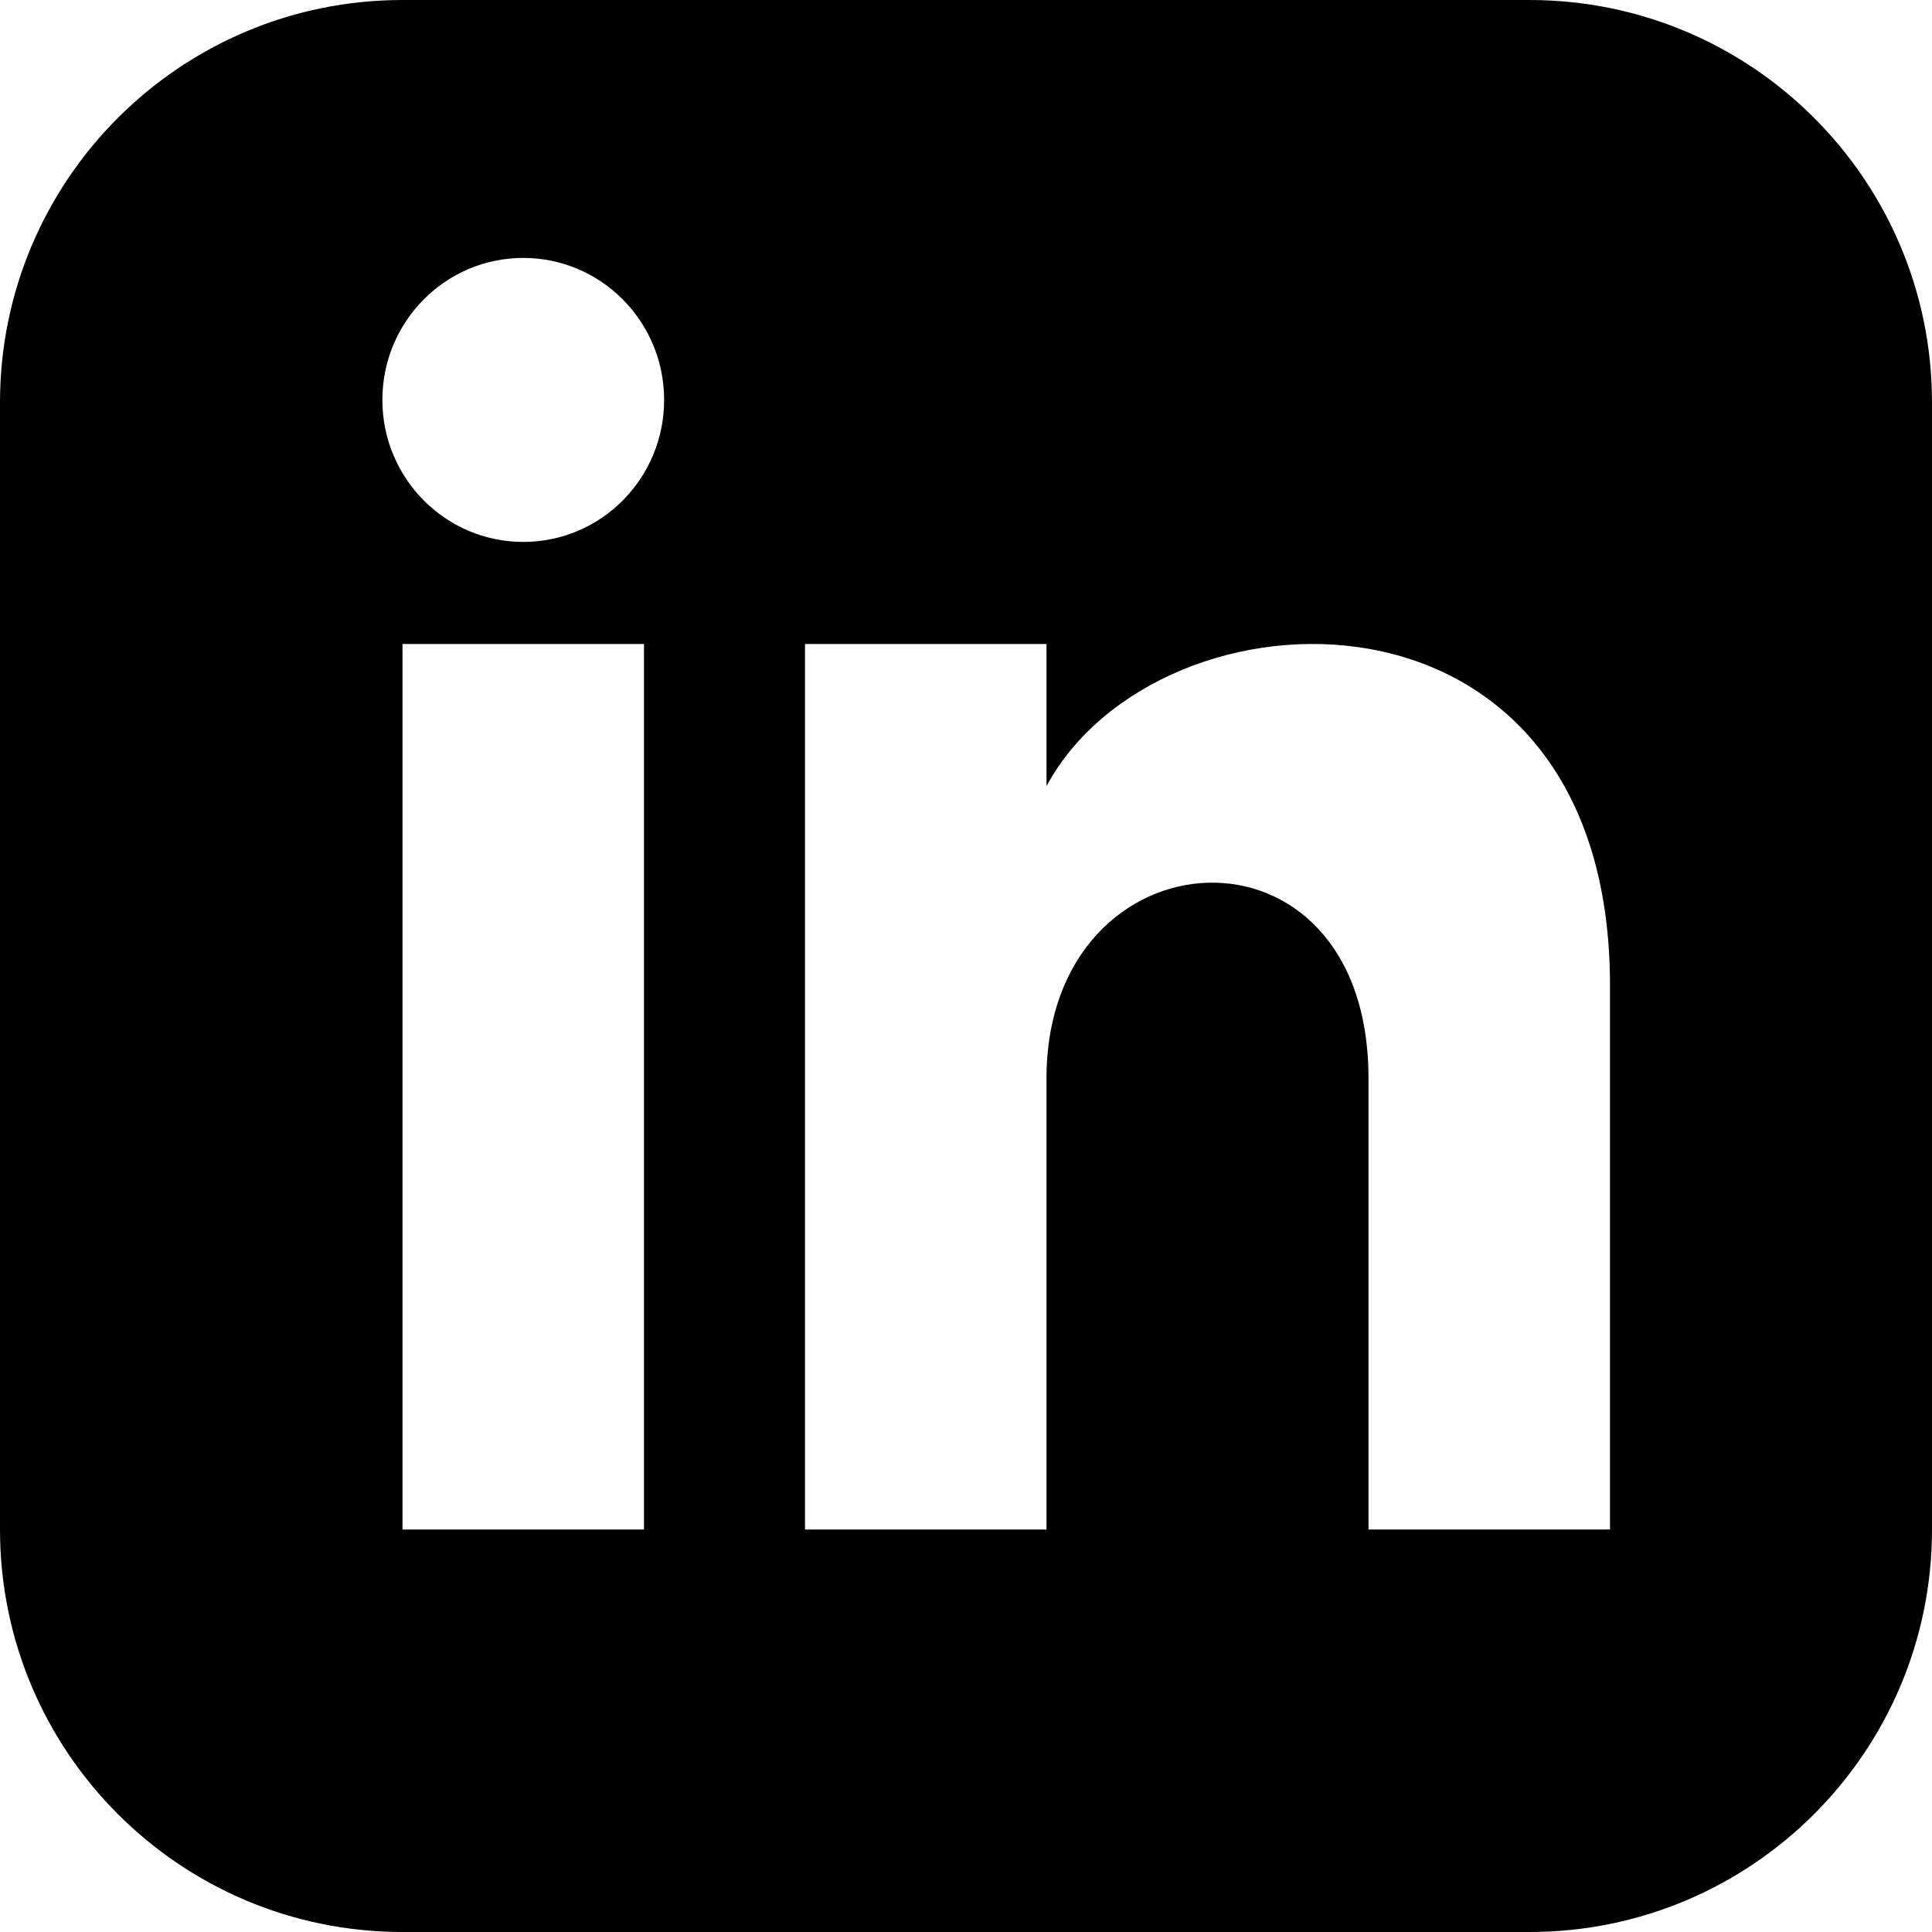
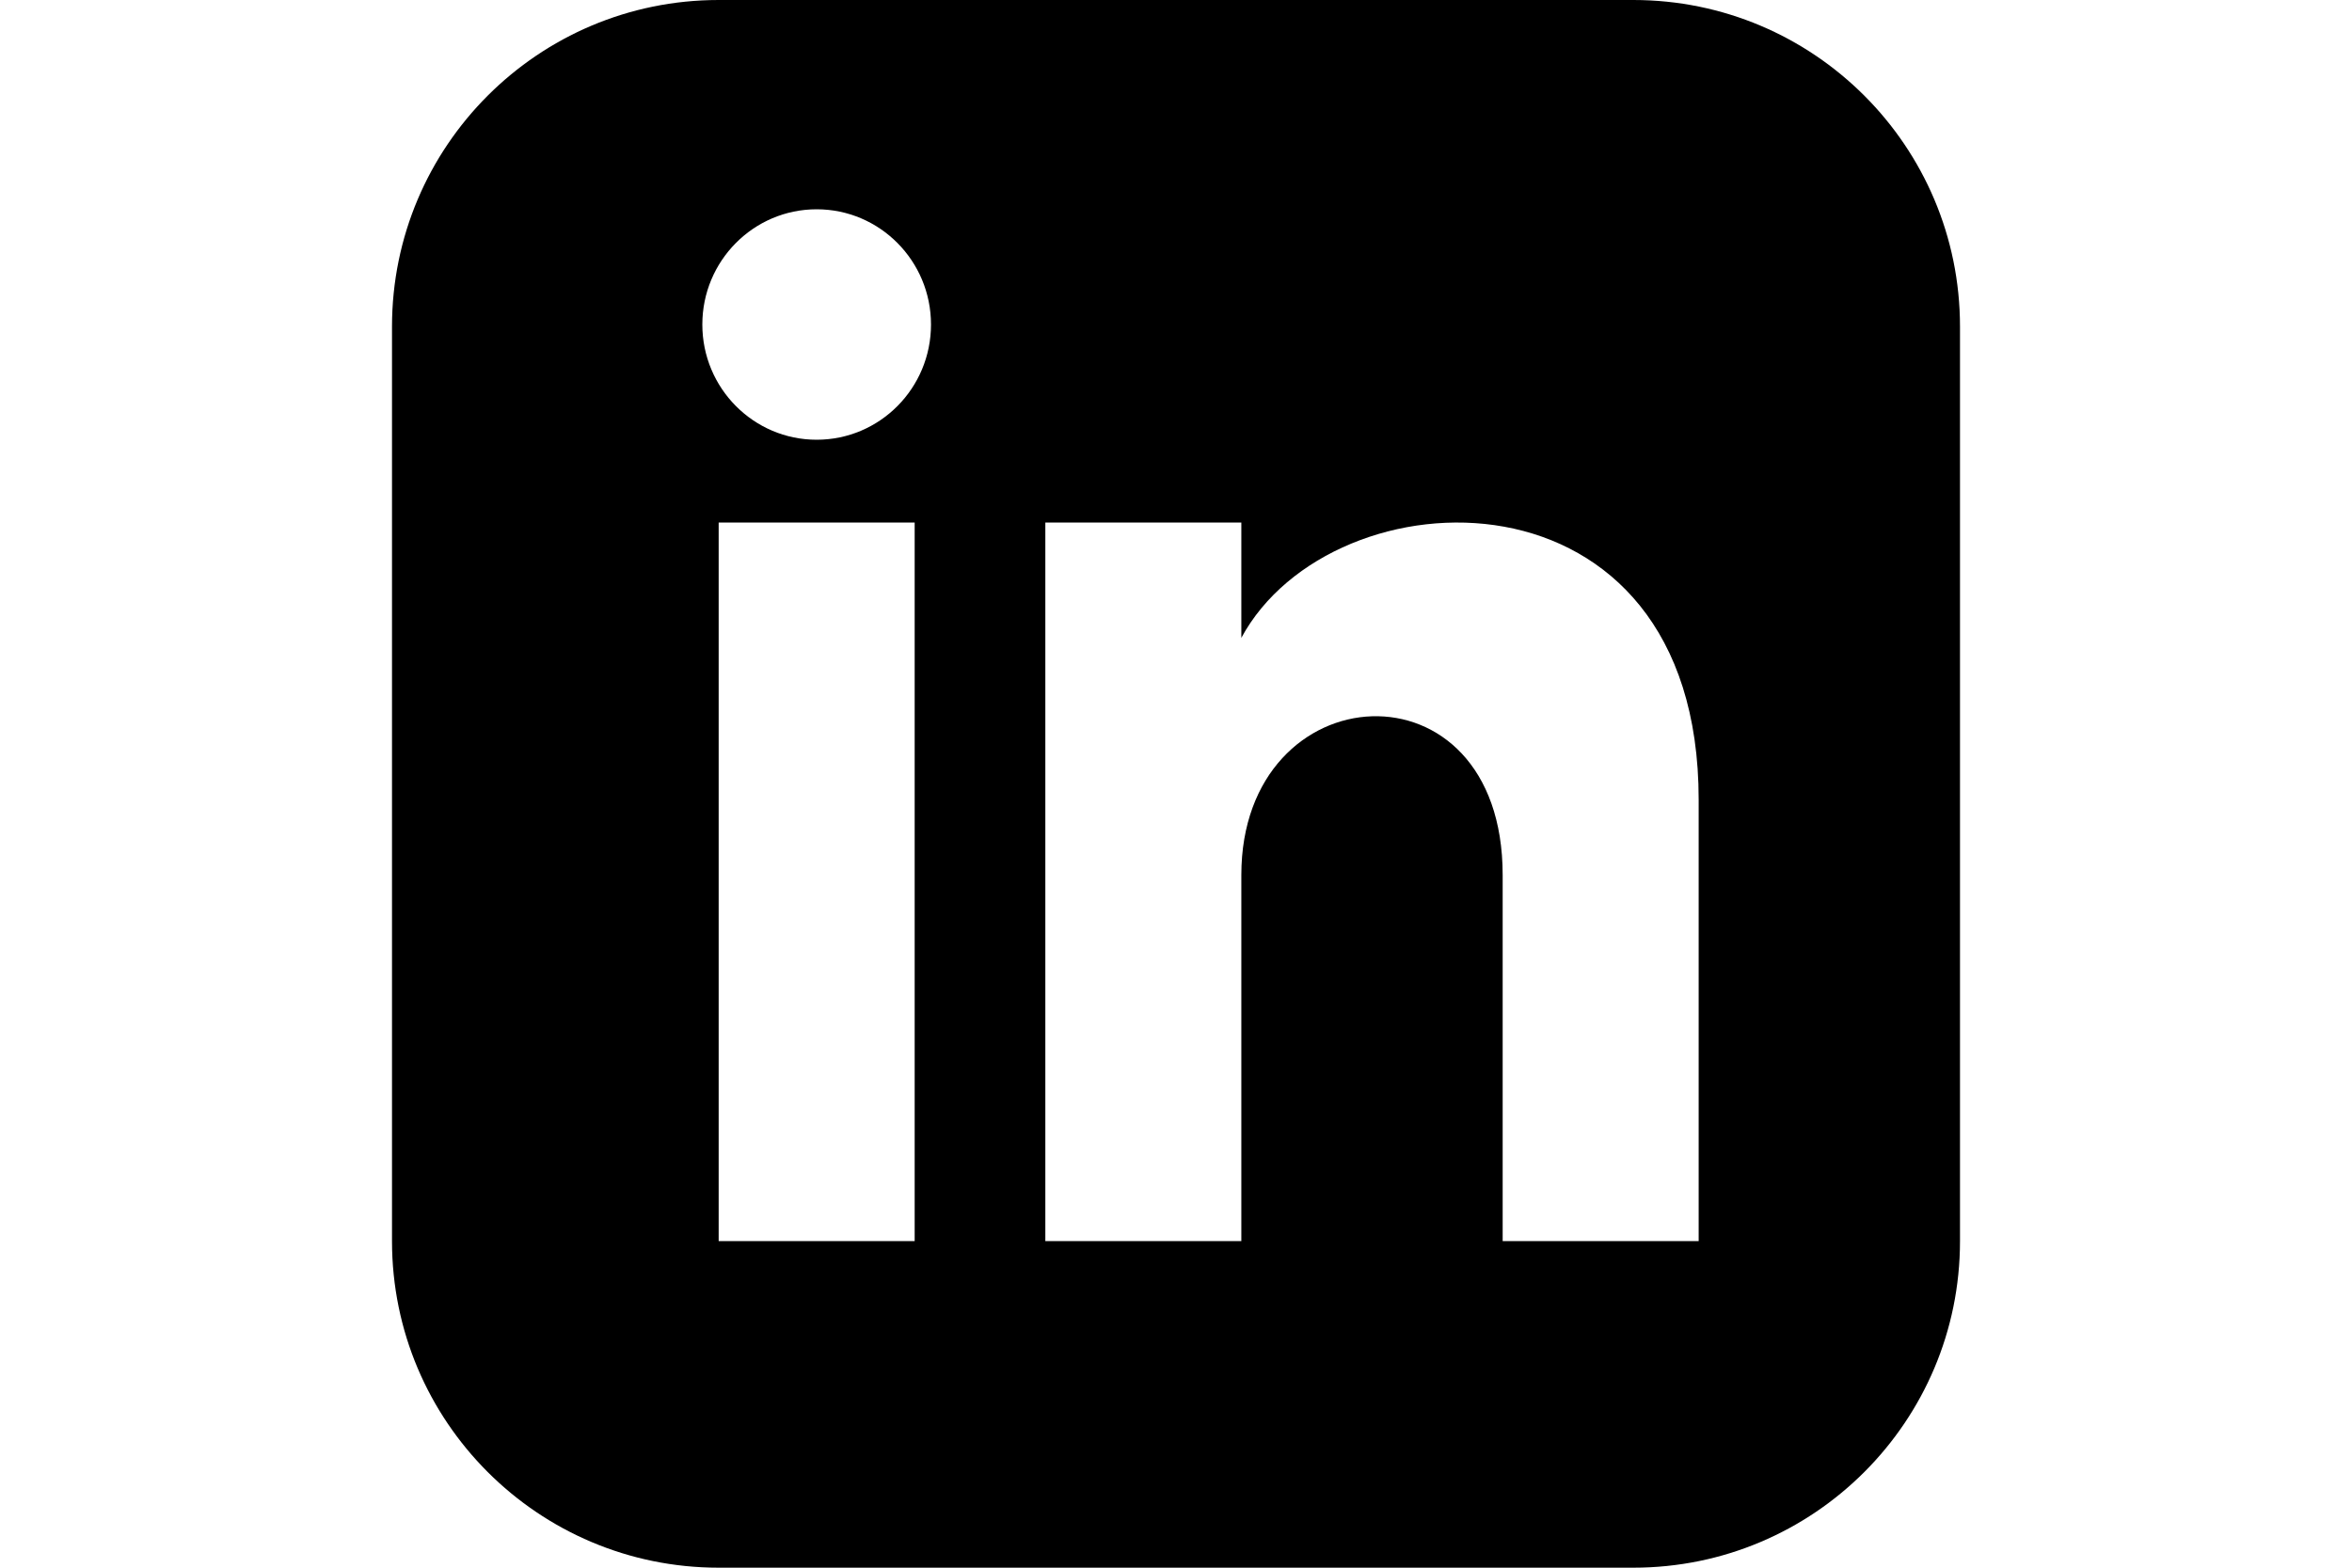
- <svg xmlns="http://www.w3.org/2000/svg">
-   <path d="M19 0H5a5 5 0 0 0-5 5v14a5 5 0 0 0 5 5h14a5 5 0 0 0 5-5V5a5 5 0 0 0-5-5zM8 19H5V8h3v11zM6.5 6.732c-.966 0-1.75-.79-1.75-1.764s.784-1.764 1.75-1.764 1.75.79 1.75 1.764-.783 1.764-1.75 1.764zM20 19h-3v-5.604c0-3.368-4-3.113-4 0V19h-3V8h3v1.765c1.396-2.586 7-2.777 7 2.476V19z" />
+ <svg xmlns="http://www.w3.org/2000/svg" width="36" height="24" viewBox="0 0 24 24" class="w-16 h-16 lg:w-8 lg:h-8 fill-gray-700 dark:fill-stone-300">
+   <path d="M19 0h-14c-2.761 0-5 2.239-5 5v14c0 2.761 2.239 5 5 5h14c2.762 0 5-2.239 5-5v-14c0-2.761-2.238-5-5-5zm-11 19h-3v-11h3v11zm-1.5-12.268c-.966 0-1.75-.79-1.75-1.764s.784-1.764 1.75-1.764 1.75.79 1.75 1.764-.783 1.764-1.75 1.764zm13.5 12.268h-3v-5.604c0-3.368-4-3.113-4 0v5.604h-3v-11h3v1.765c1.396-2.586 7-2.777 7 2.476v6.759z" />
</svg>
